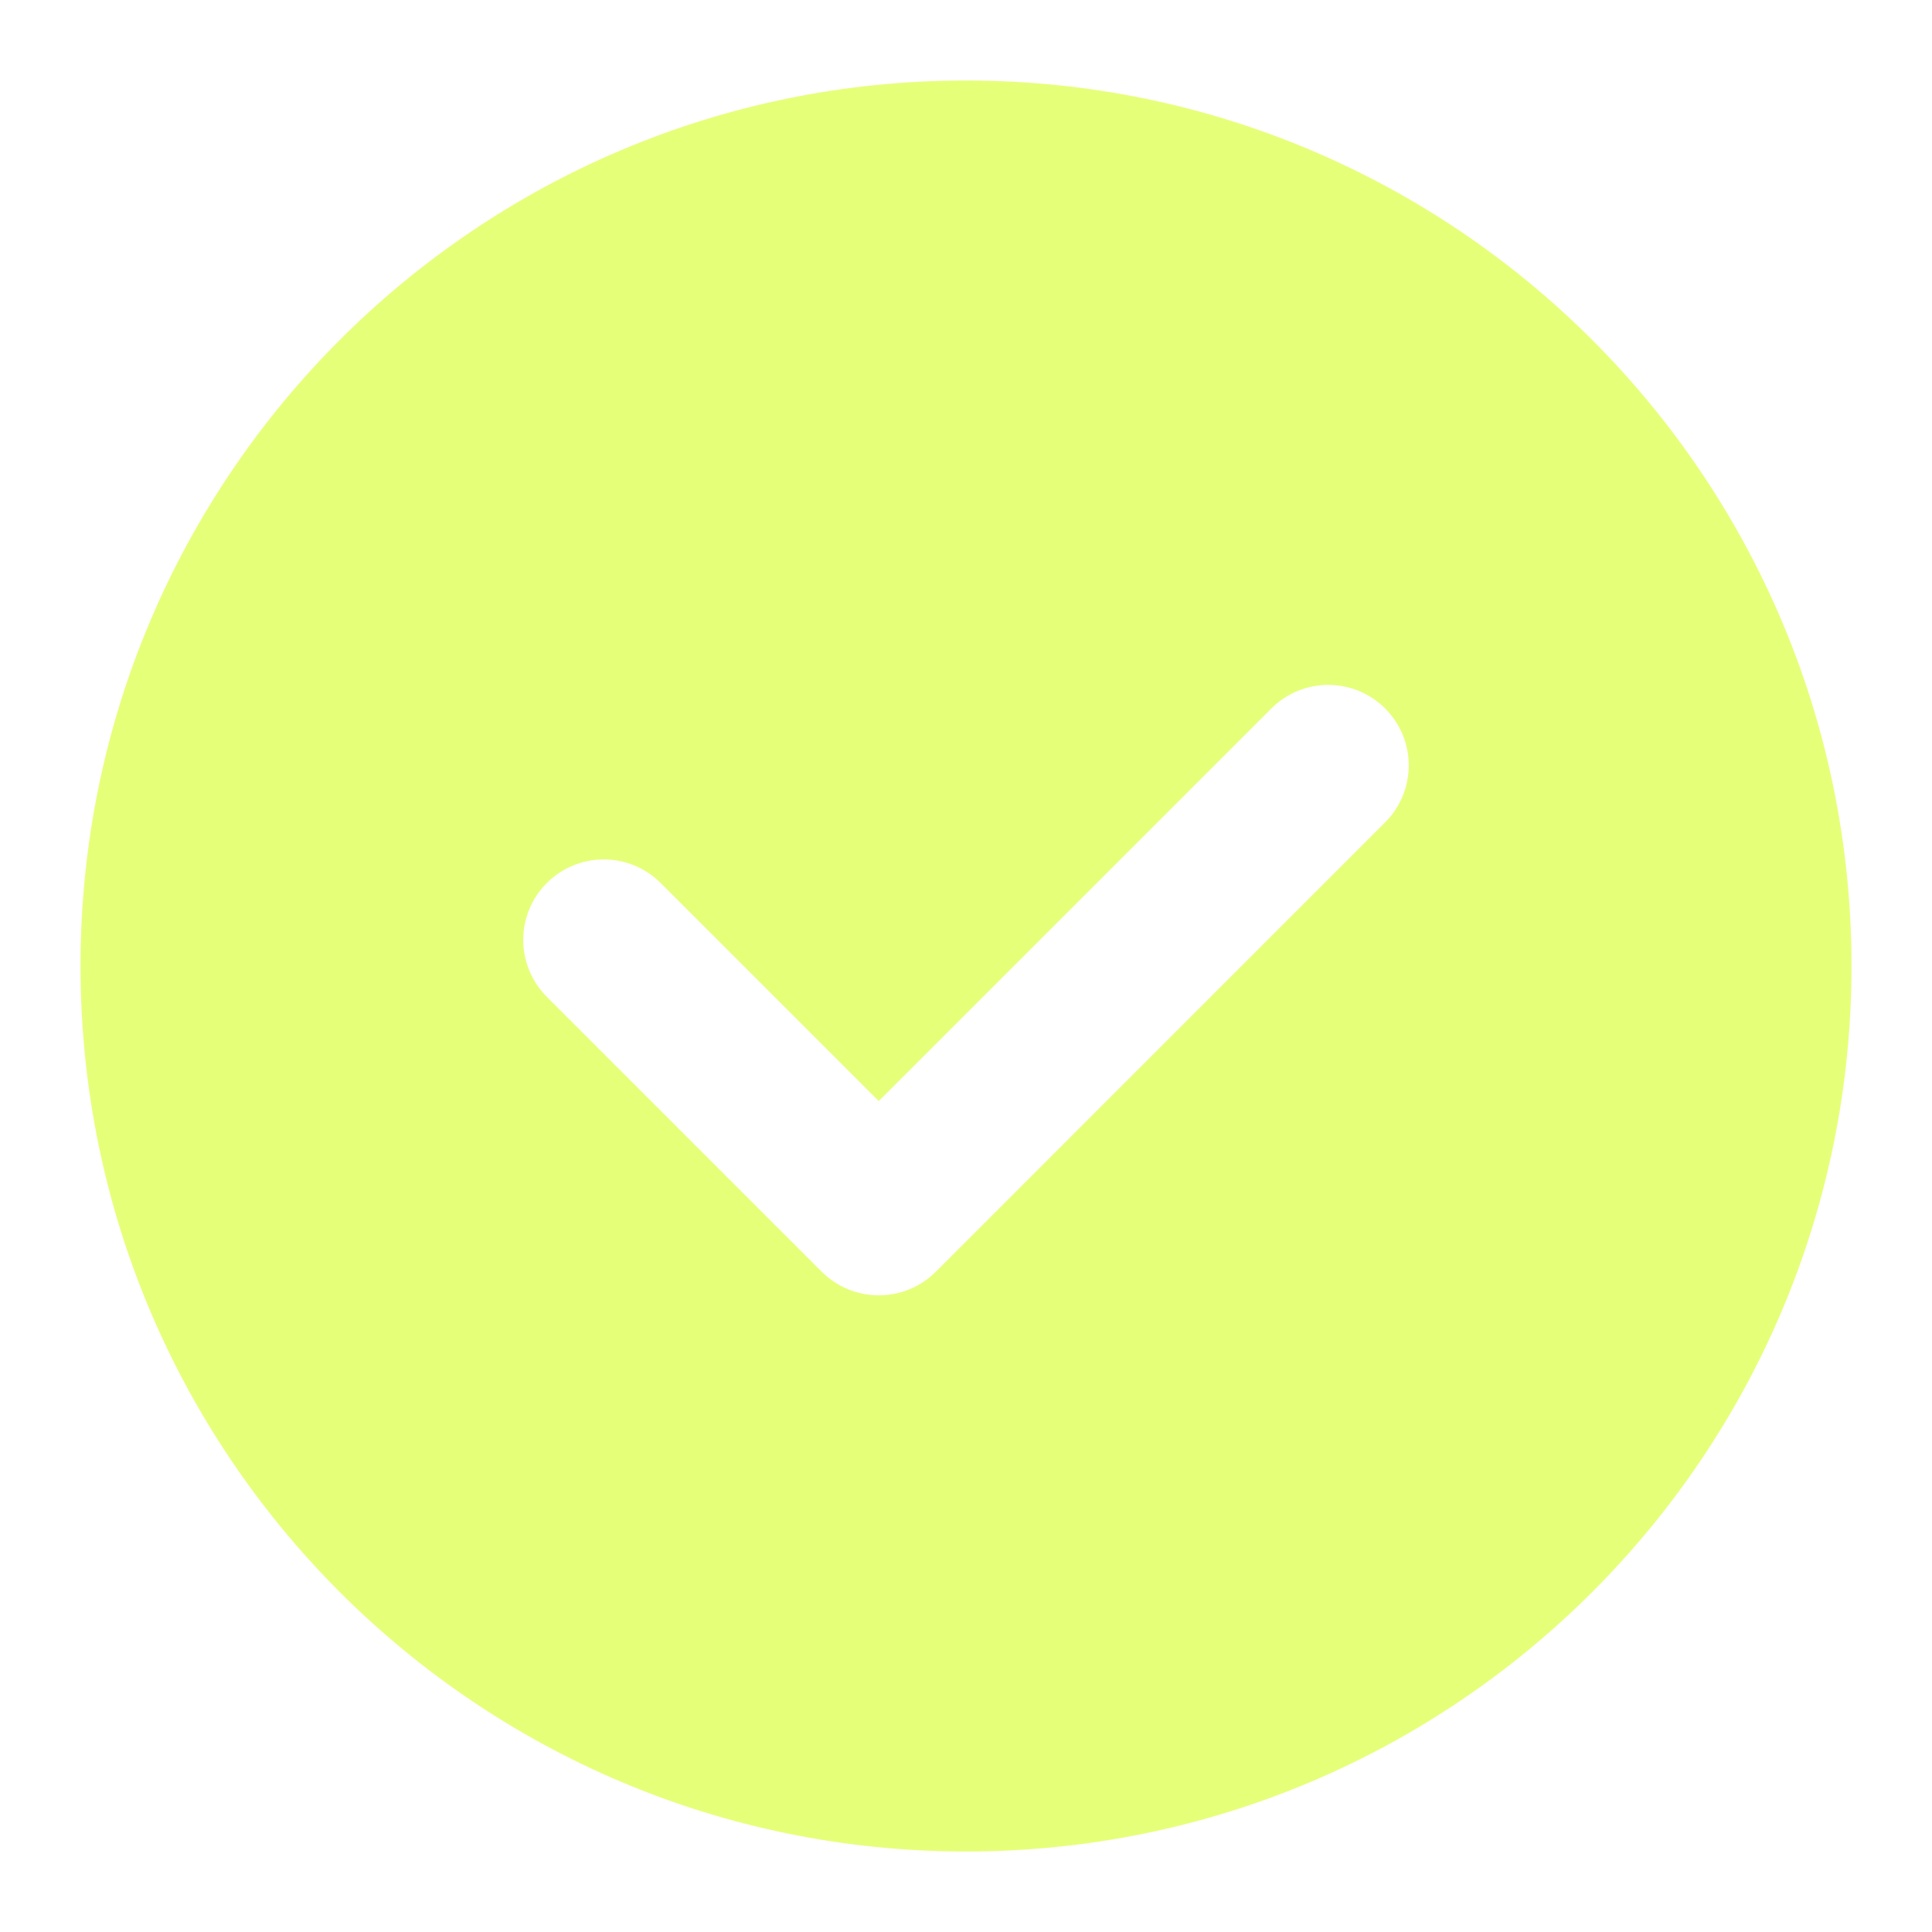
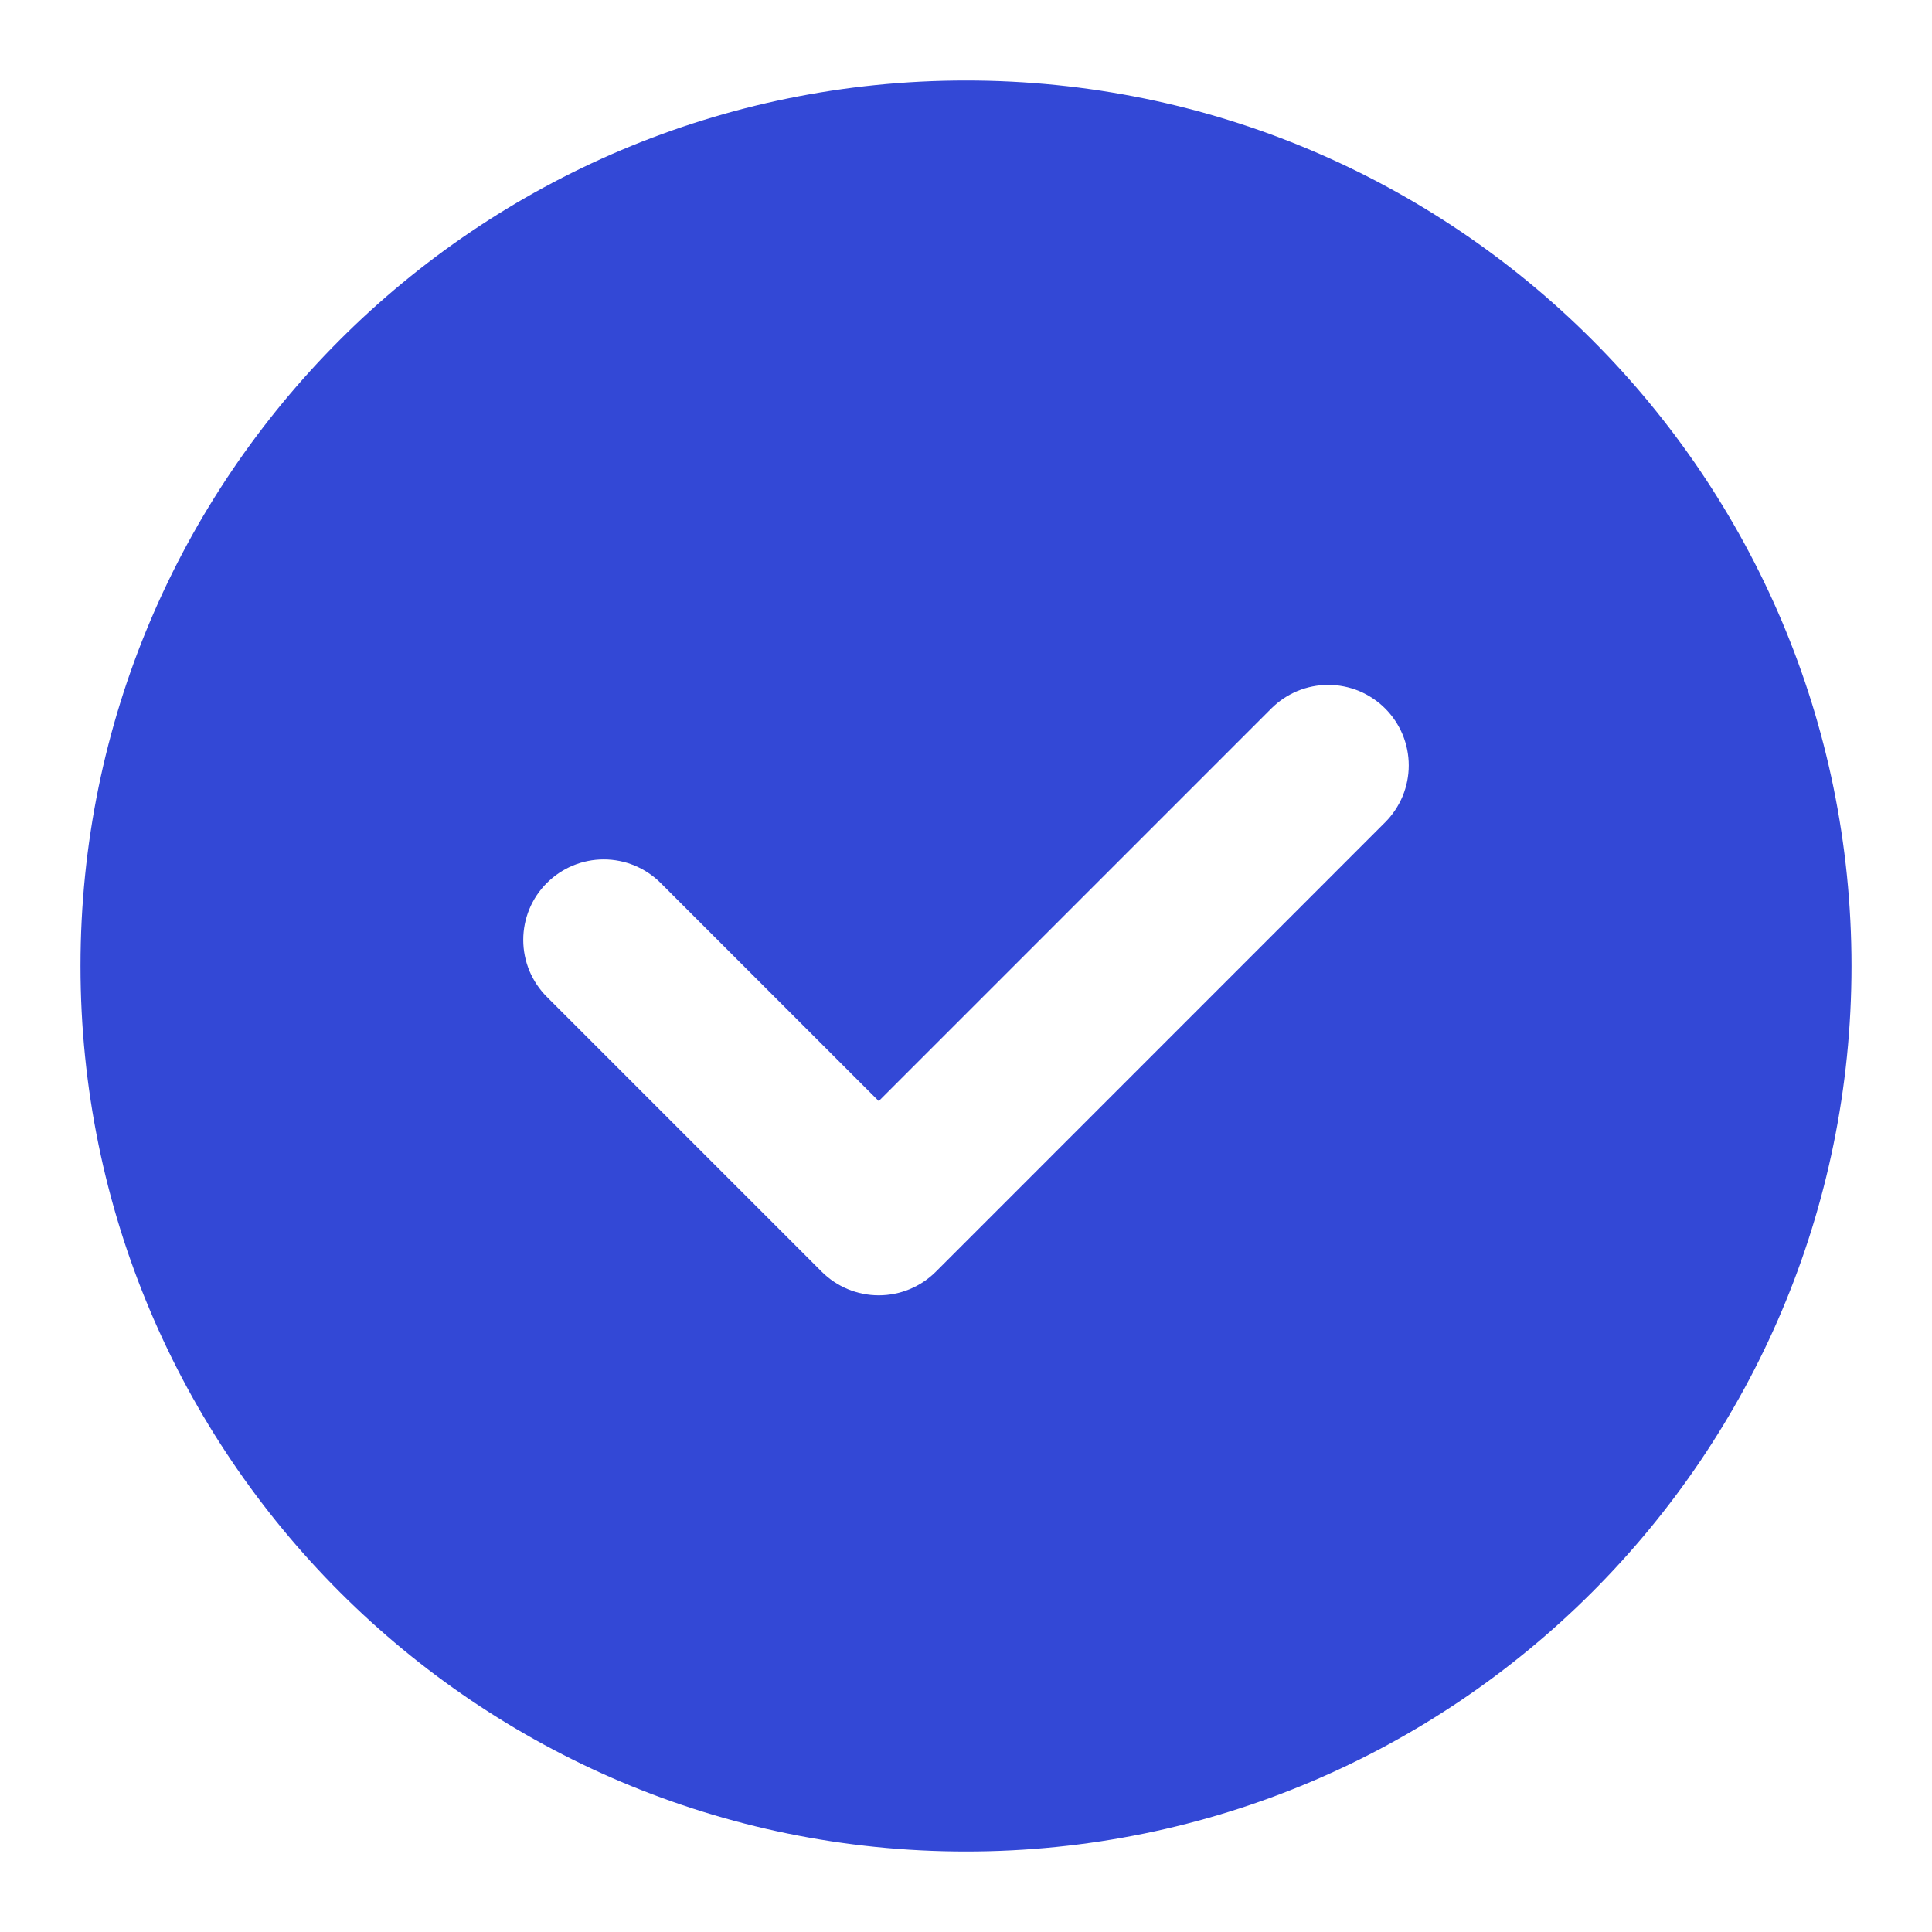
<svg xmlns="http://www.w3.org/2000/svg" width="24" height="24" viewBox="0 0 24 24" fill="none">
-   <path fill-rule="evenodd" clip-rule="evenodd" d="M17.207 10.215L11.624 15.799C11.436 15.986 11.182 16.091 10.916 16.091C10.651 16.091 10.397 15.986 10.209 15.799L6.793 12.383C6.7 12.29 6.627 12.18 6.576 12.059C6.526 11.937 6.5 11.807 6.5 11.676C6.5 11.411 6.605 11.156 6.793 10.969C6.981 10.781 7.235 10.676 7.5 10.676C7.765 10.676 8.019 10.781 8.207 10.969L10.916 13.678L15.793 8.801C15.886 8.708 15.996 8.635 16.117 8.584C16.239 8.534 16.369 8.508 16.5 8.508C16.631 8.508 16.761 8.534 16.883 8.584C17.004 8.635 17.114 8.708 17.207 8.801C17.3 8.894 17.373 9.004 17.424 9.125C17.474 9.247 17.5 9.377 17.5 9.508C17.5 9.639 17.474 9.769 17.424 9.891C17.373 10.012 17.3 10.122 17.207 10.215ZM12 1C5.925 1 1 5.925 1 12C1 18.075 5.925 23 12 23C18.075 23 23 18.075 23 12C23 5.925 18.075 1 12 1Z" fill="#E6FF79" />
+   <path fill-rule="evenodd" clip-rule="evenodd" d="M17.207 10.215L11.624 15.799C11.436 15.986 11.182 16.091 10.916 16.091C10.651 16.091 10.397 15.986 10.209 15.799L6.793 12.383C6.7 12.29 6.627 12.18 6.576 12.059C6.526 11.937 6.5 11.807 6.5 11.676C6.5 11.411 6.605 11.156 6.793 10.969C6.981 10.781 7.235 10.676 7.5 10.676C7.765 10.676 8.019 10.781 8.207 10.969L10.916 13.678L15.793 8.801C15.886 8.708 15.996 8.635 16.117 8.584C16.239 8.534 16.369 8.508 16.5 8.508C16.631 8.508 16.761 8.534 16.883 8.584C17.004 8.635 17.114 8.708 17.207 8.801C17.3 8.894 17.373 9.004 17.424 9.125C17.474 9.247 17.5 9.377 17.5 9.508C17.5 9.639 17.474 9.769 17.424 9.891C17.373 10.012 17.3 10.122 17.207 10.215ZM12 1C5.925 1 1 5.925 1 12C1 18.075 5.925 23 12 23C18.075 23 23 18.075 23 12C23 5.925 18.075 1 12 1Z" fill="#3348D6" />
</svg>
